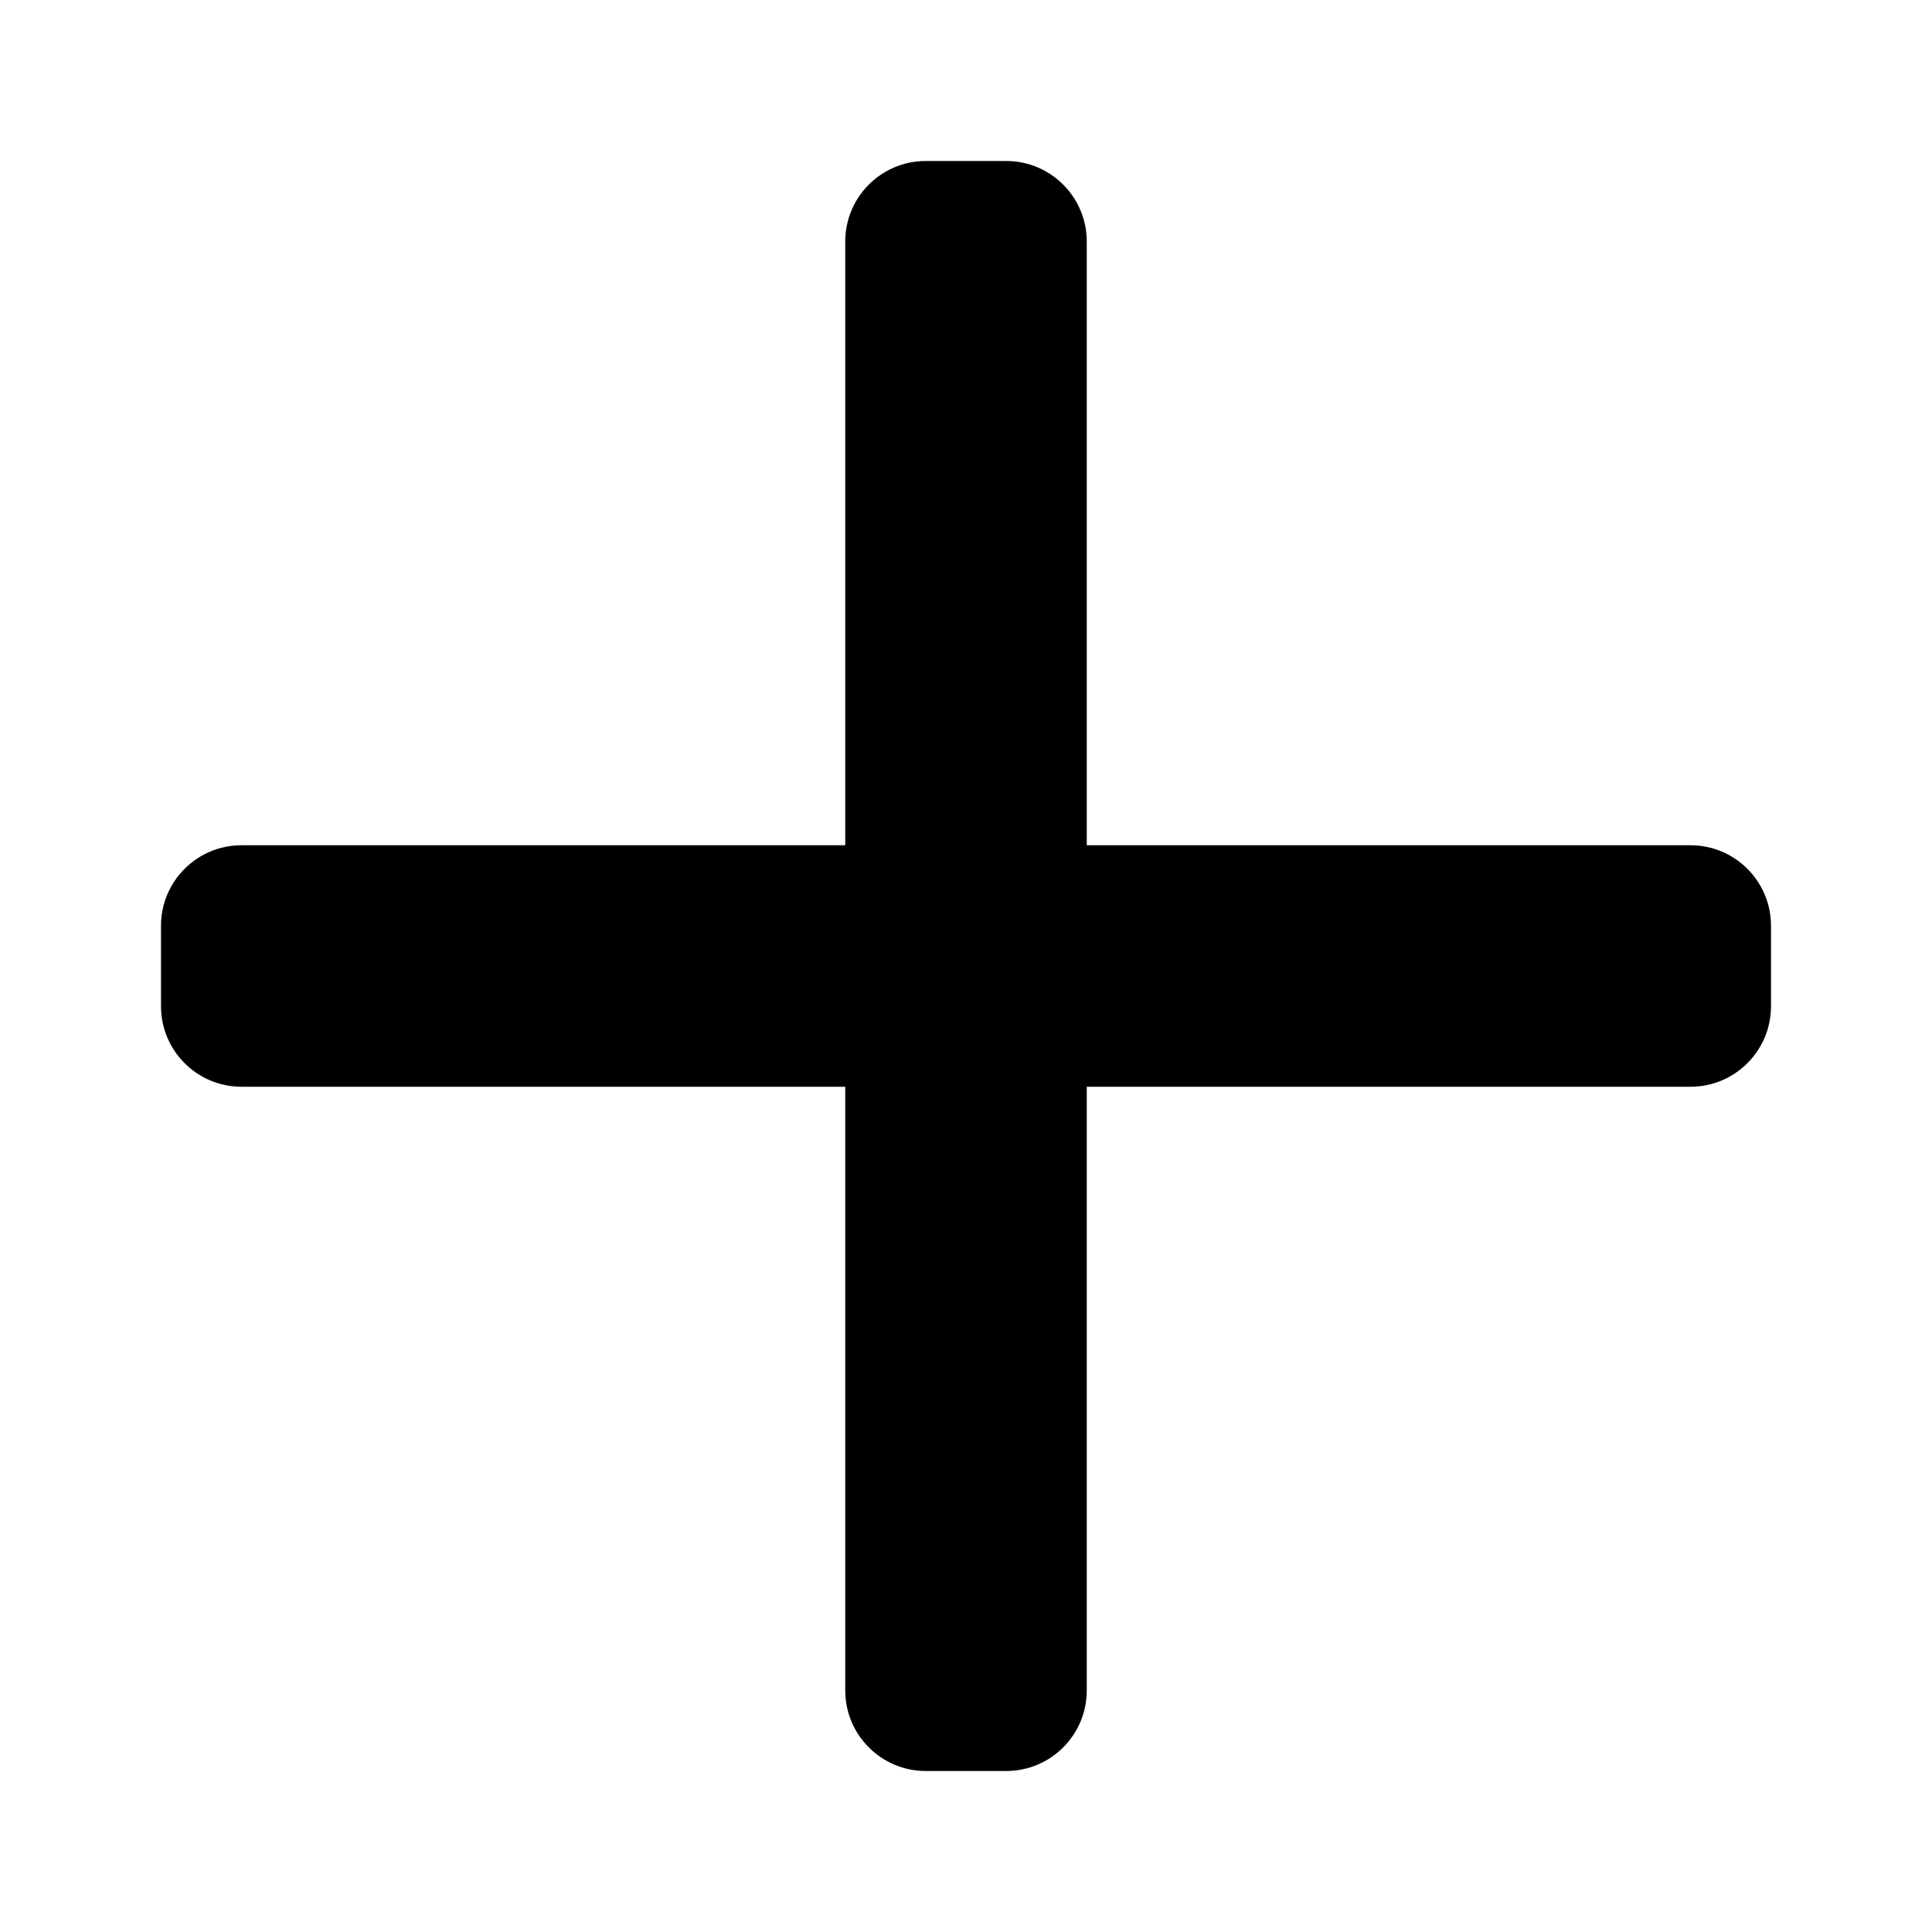
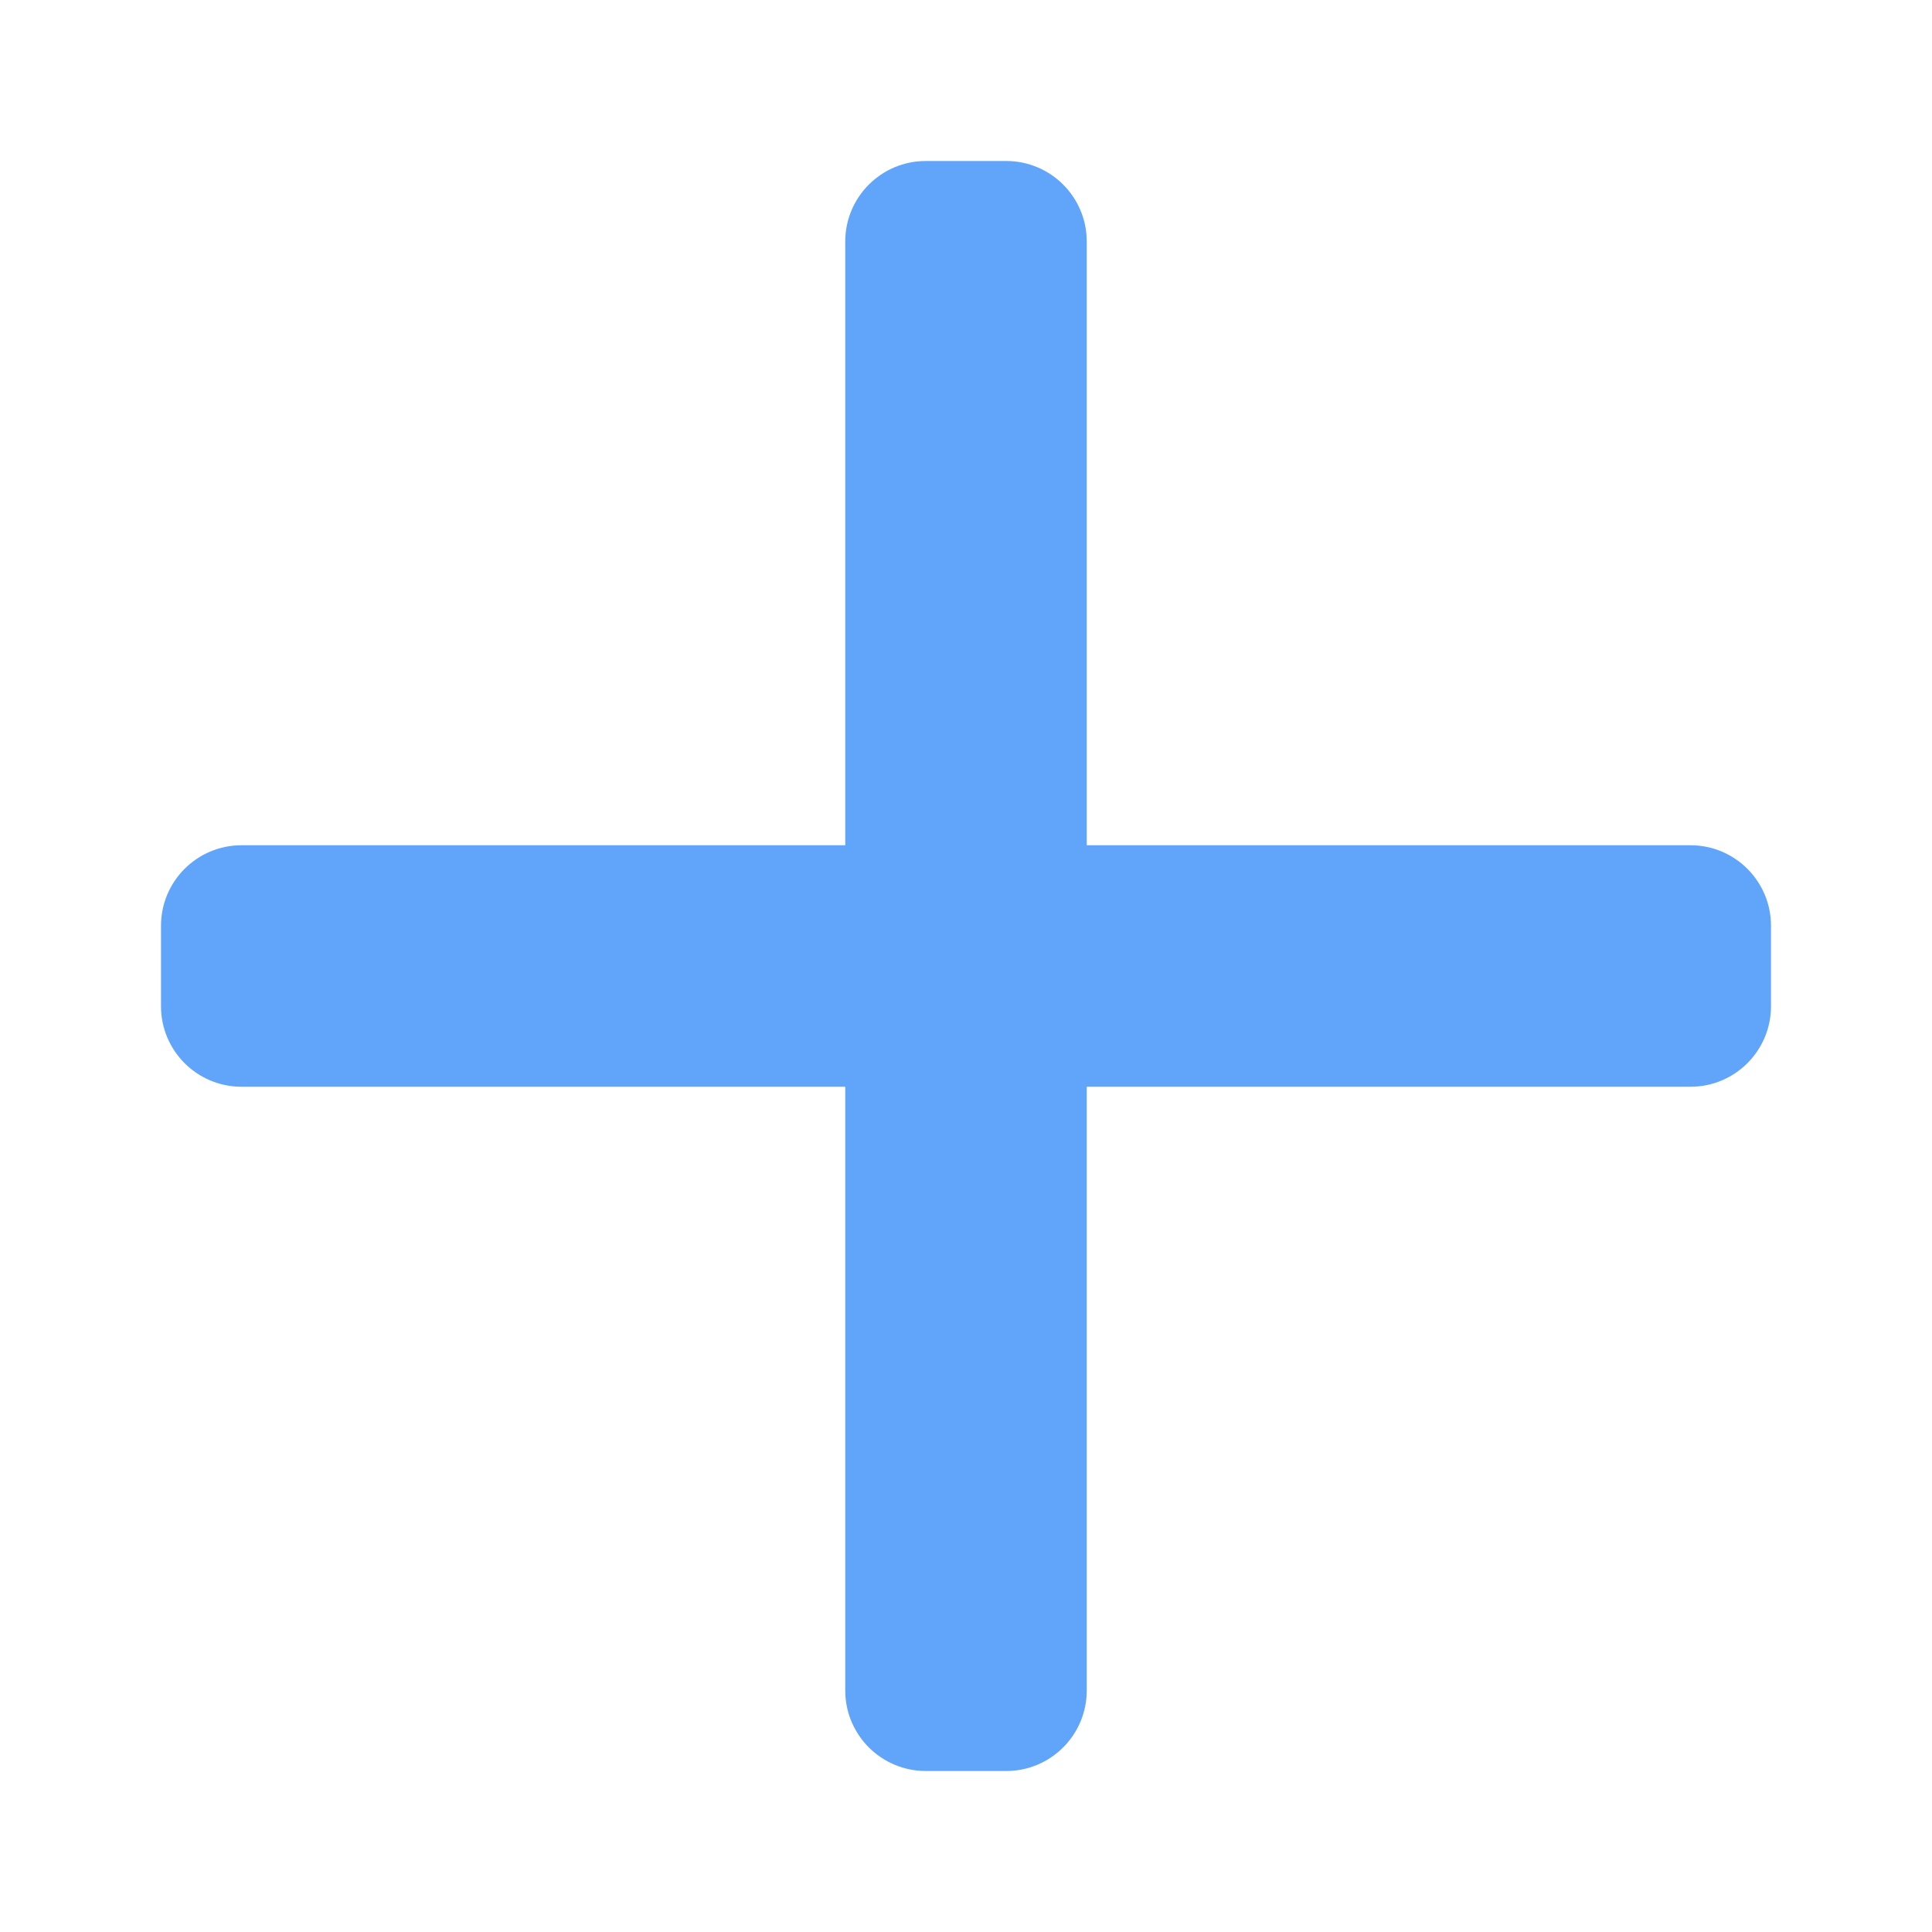
<svg xmlns="http://www.w3.org/2000/svg" width="80px" height="80px" viewBox="0 0 24 24" fill="none">
-   <path d="M13.5 3C13.5 2.448 13.052 2 12.5 2H11.5C10.948 2 10.5 2.448 10.5 3V10.5H3C2.448 10.5 2 10.948 2 11.5V12.5C2 13.052 2.448 13.5 3 13.5H10.5V21C10.5 21.552 10.948 22 11.5 22H12.5C13.052 22 13.5 21.552 13.5 21V13.5H21C21.552 13.5 22 13.052 22 12.5V11.5C22 10.948 21.552 10.5 21 10.5H13.5V3Z" fill="#000000" />
+   <path d="M13.5 3C13.5 2.448 13.052 2 12.5 2H11.5C10.948 2 10.5 2.448 10.5 3V10.5H3C2.448 10.5 2 10.948 2 11.5V12.5C2 13.052 2.448 13.5 3 13.5H10.5V21C10.5 21.552 10.948 22 11.5 22H12.5C13.052 22 13.5 21.552 13.5 21V13.5H21C21.552 13.5 22 13.052 22 12.5V11.5C22 10.948 21.552 10.5 21 10.5H13.5V3Z" fill="#60A5FA" />
</svg>
